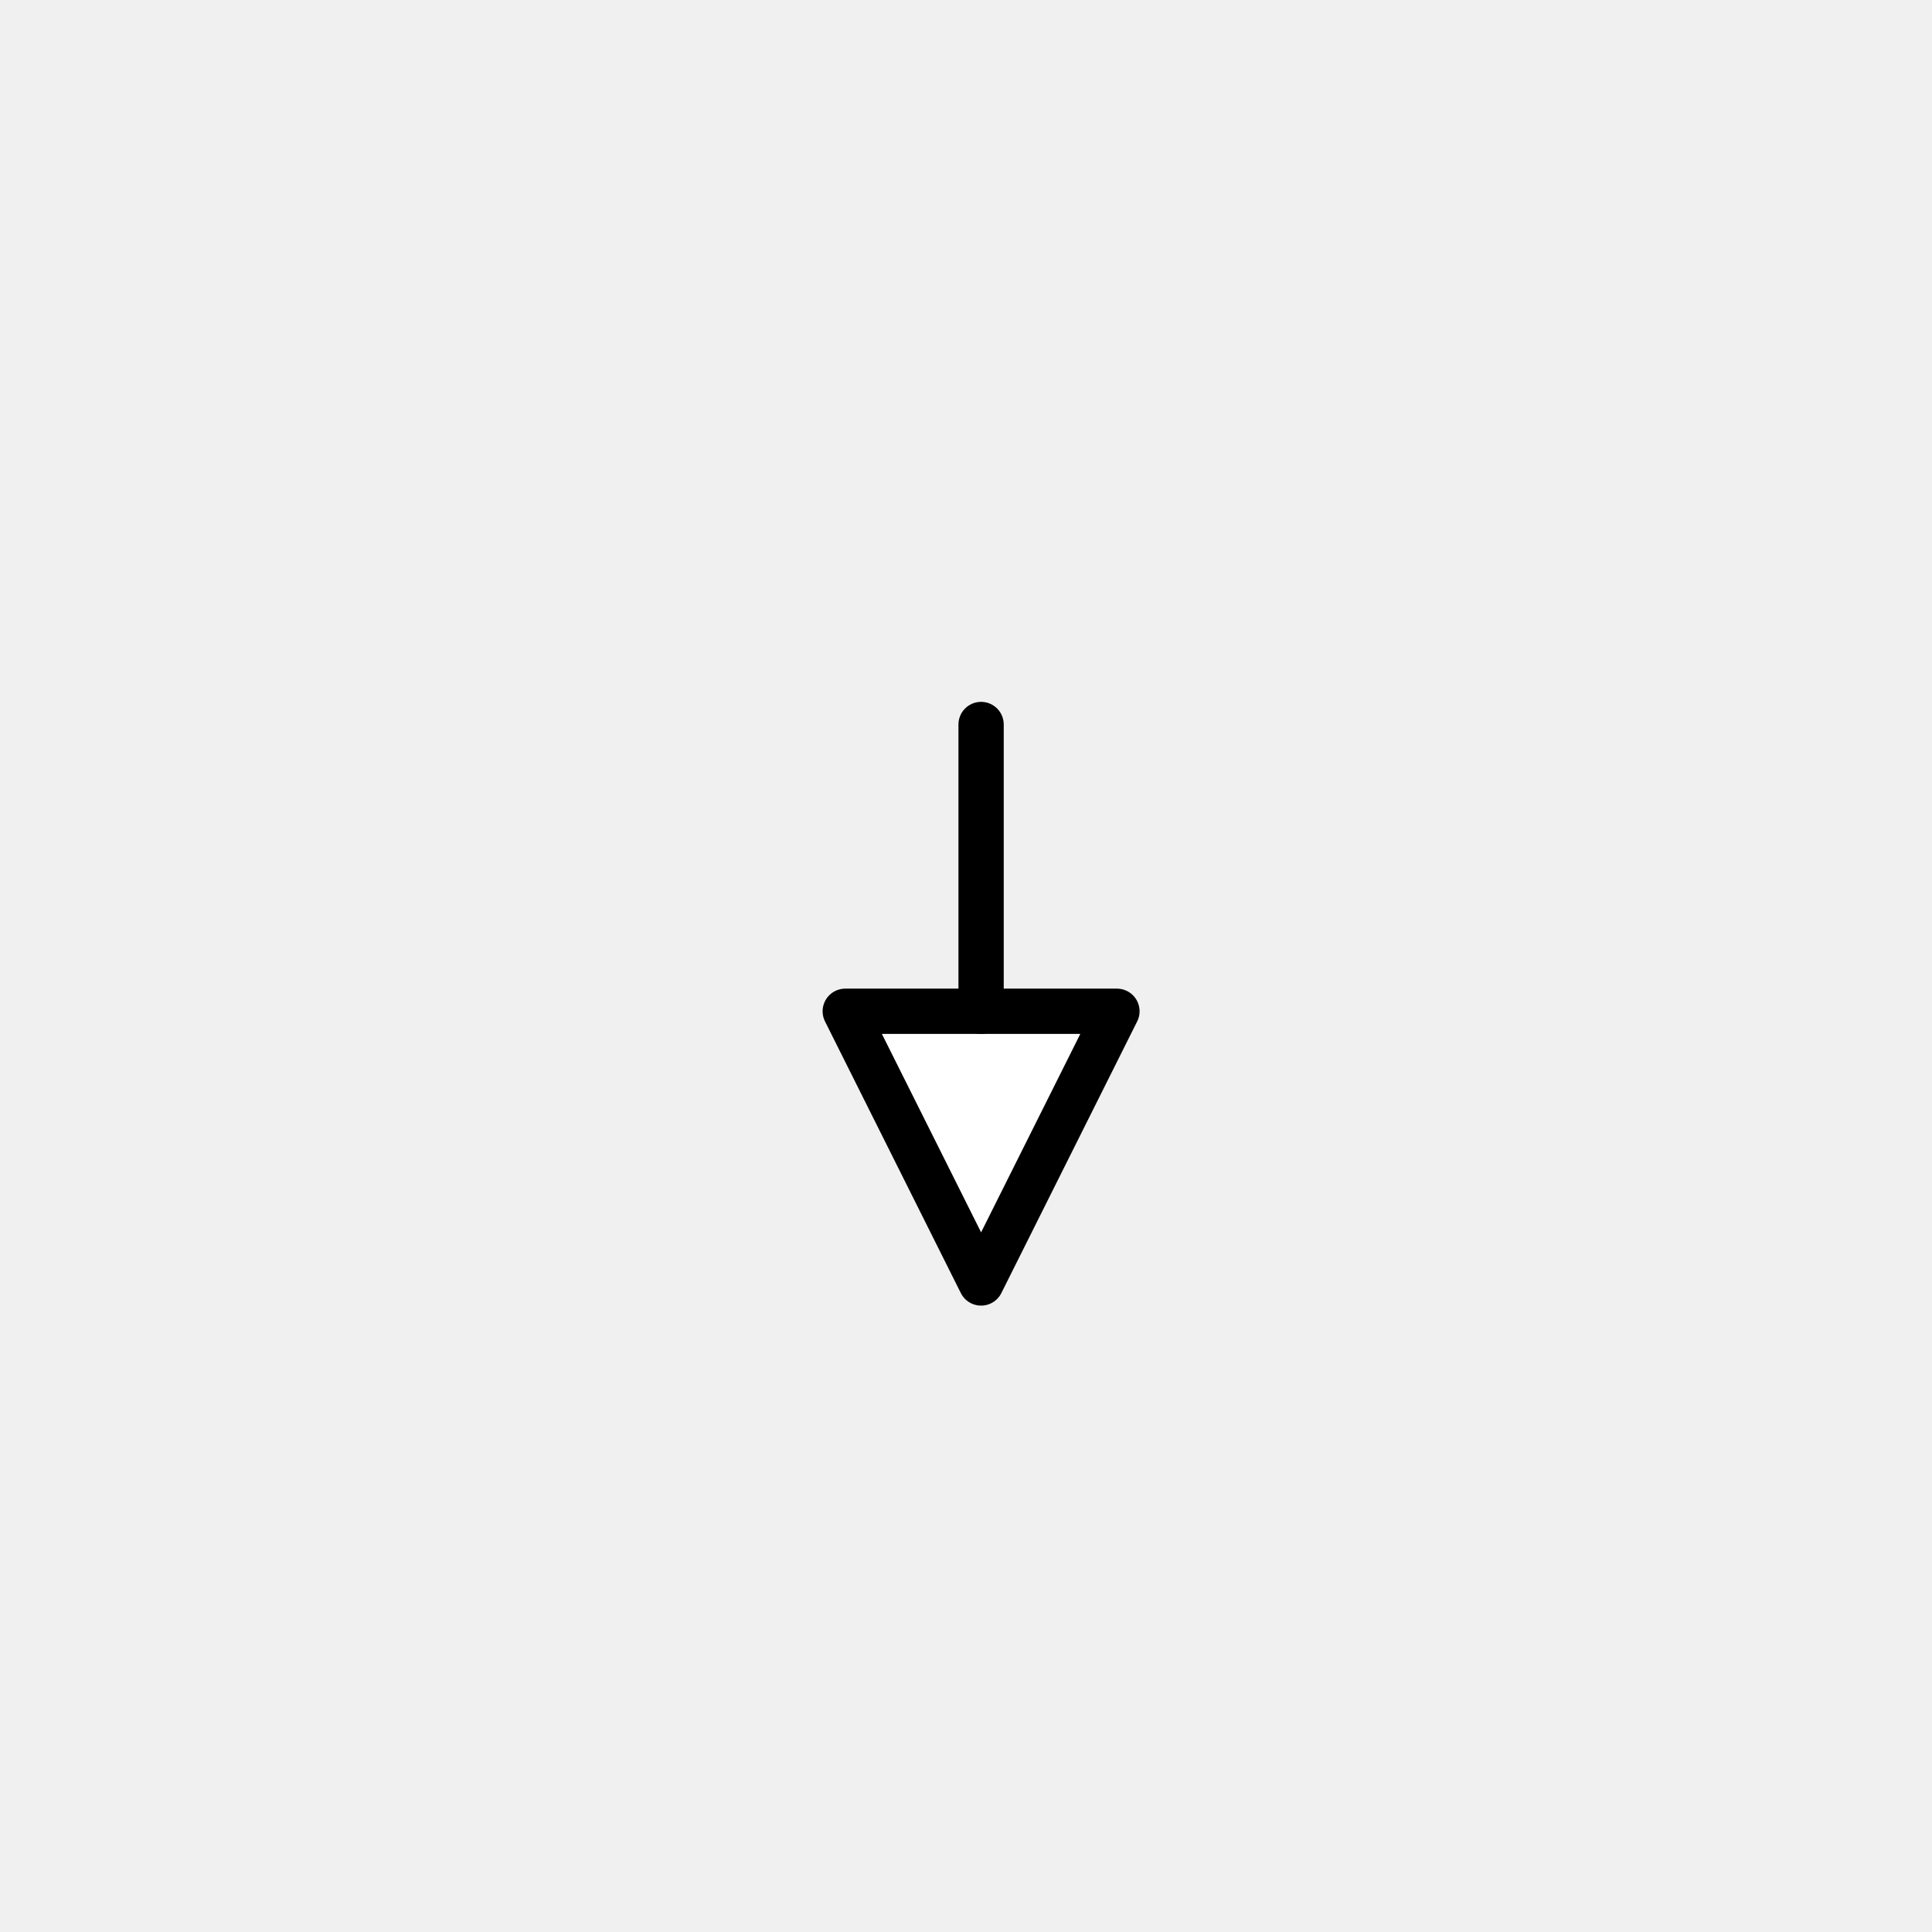
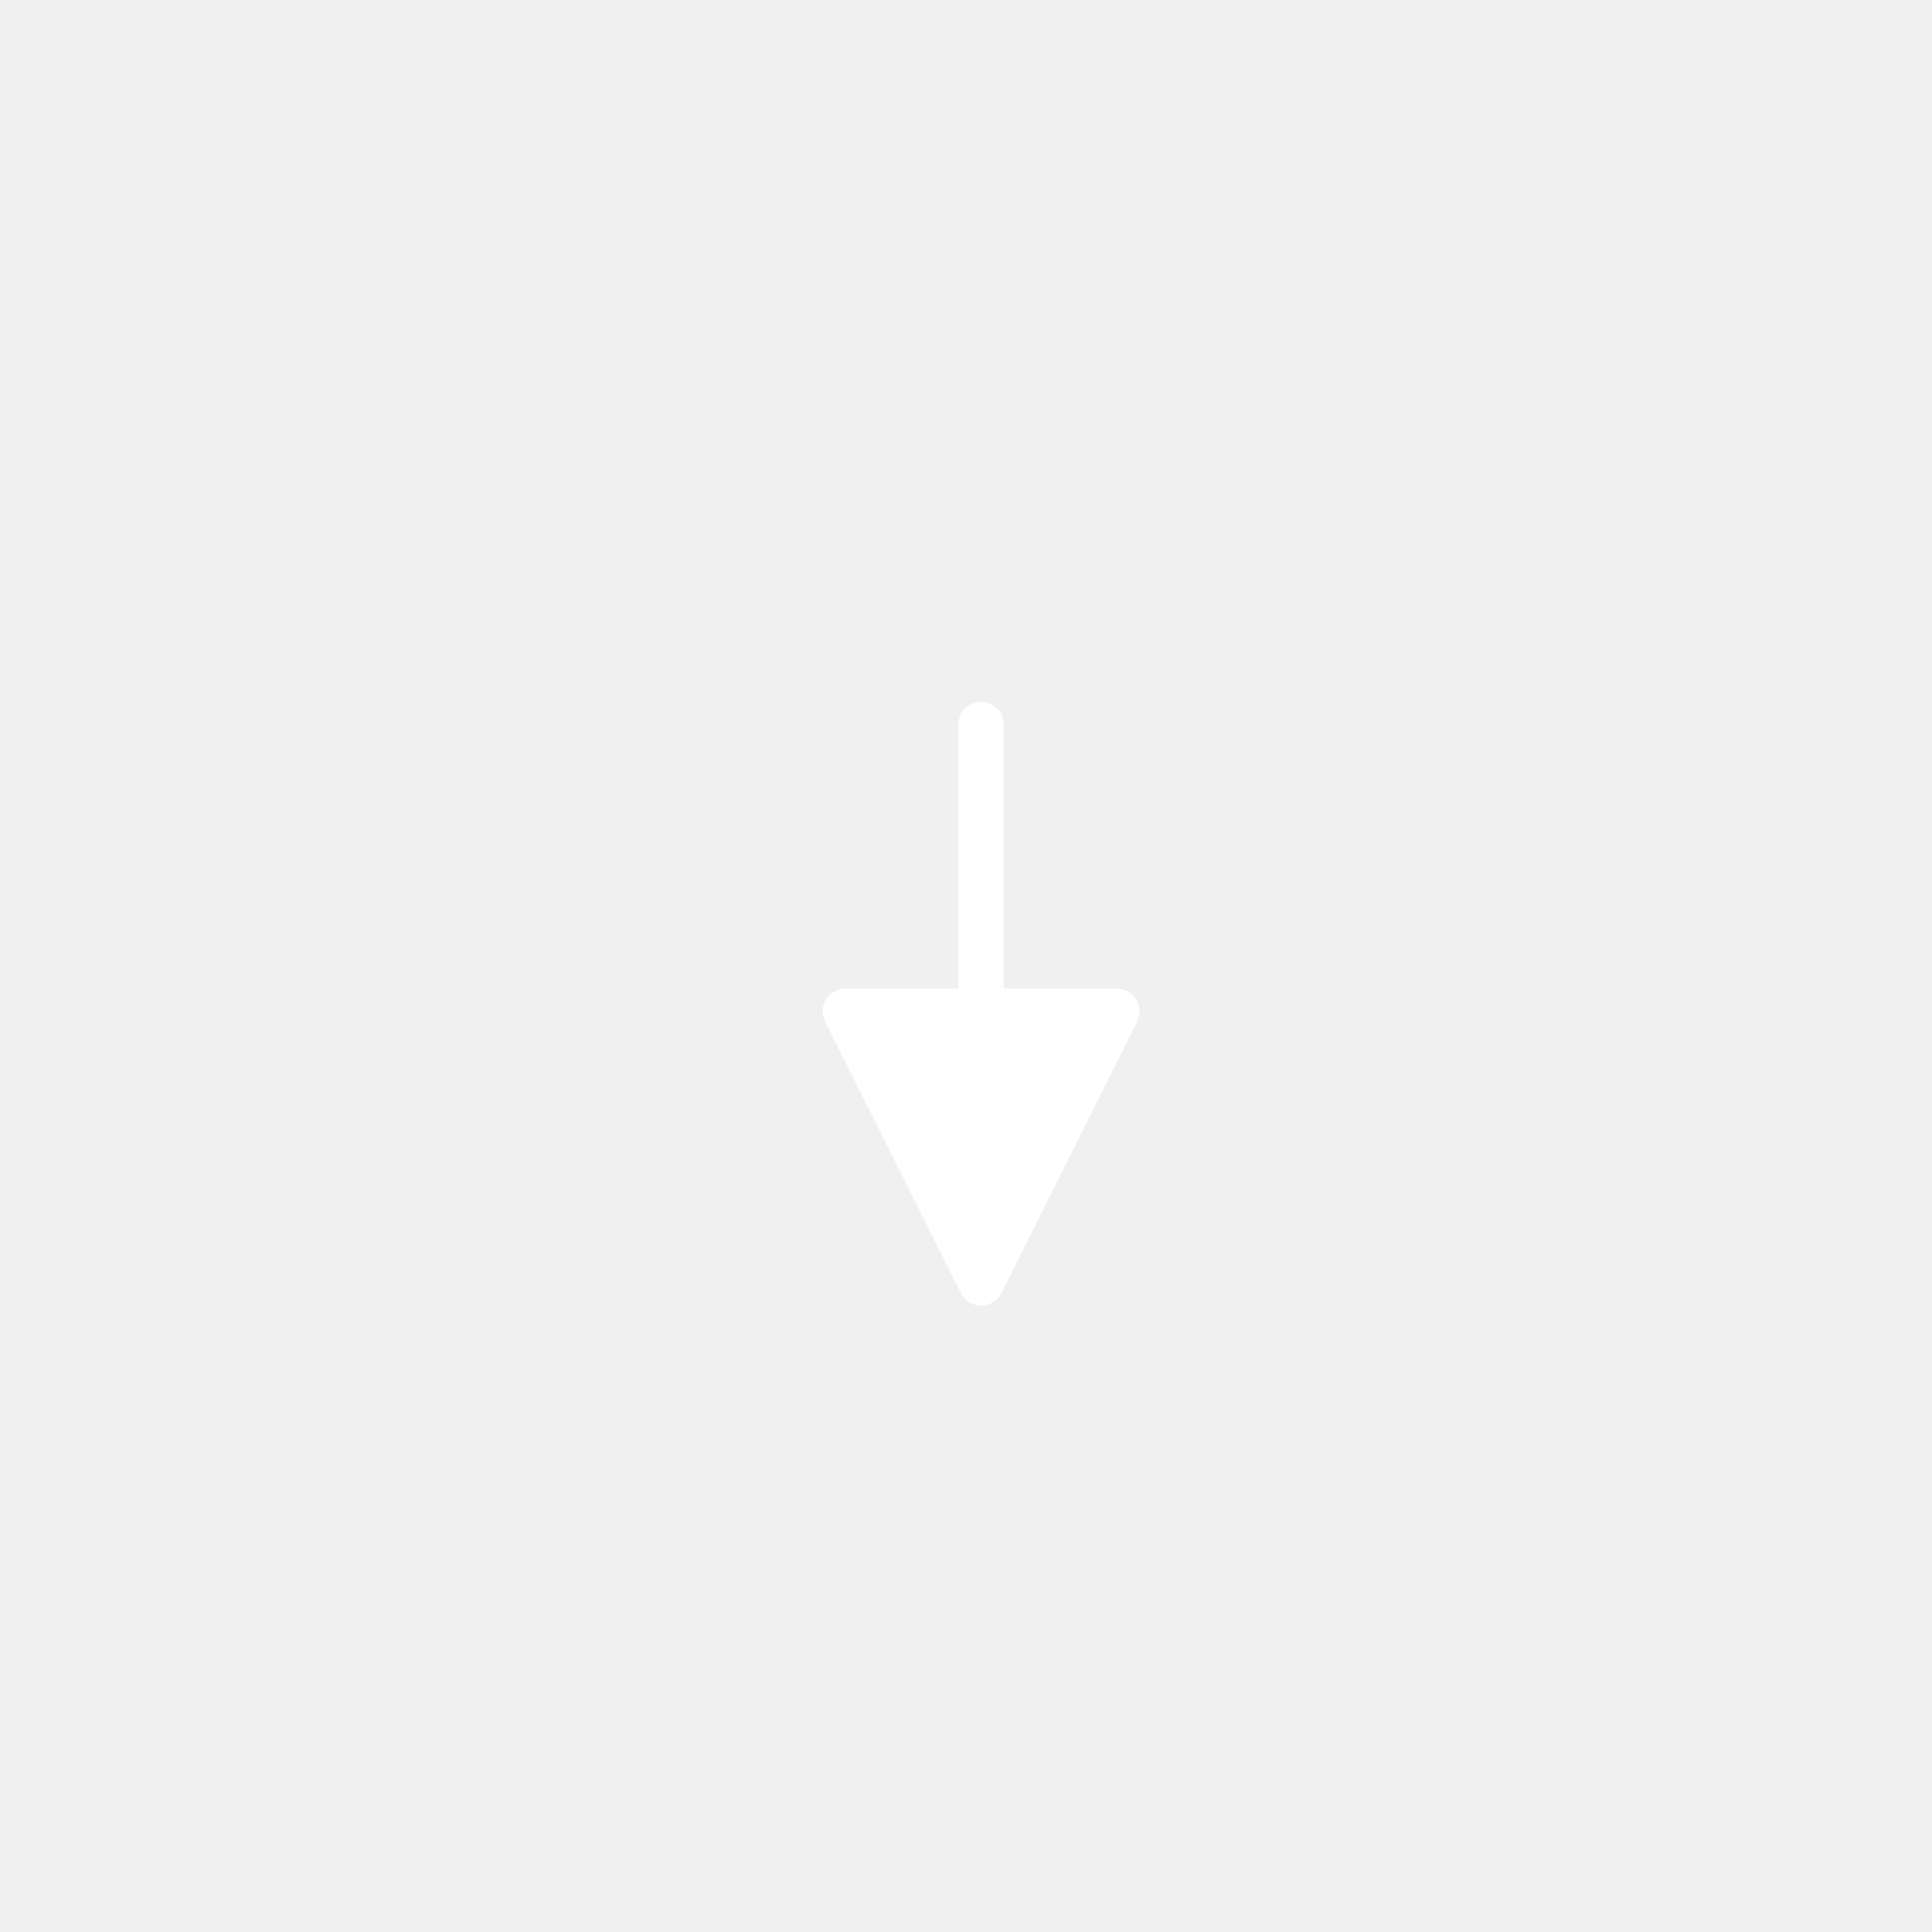
- <svg xmlns="http://www.w3.org/2000/svg" viewBox="0 0 64 64" fill="#fff" fill-rule="evenodd" stroke="#000" stroke-linecap="round" stroke-linejoin="round">
+ <svg xmlns="http://www.w3.org/2000/svg" viewBox="0 0 64 64" fill="#fff" fill-rule="evenodd" stroke="#fff" stroke-linecap="round" stroke-linejoin="round">
  <g stroke-width="1.5">
    <path d="M28 33.5h9l-4.5 9z" />
    <path d="M32.5 33.5V24" fill="none" />
  </g>
</svg>
